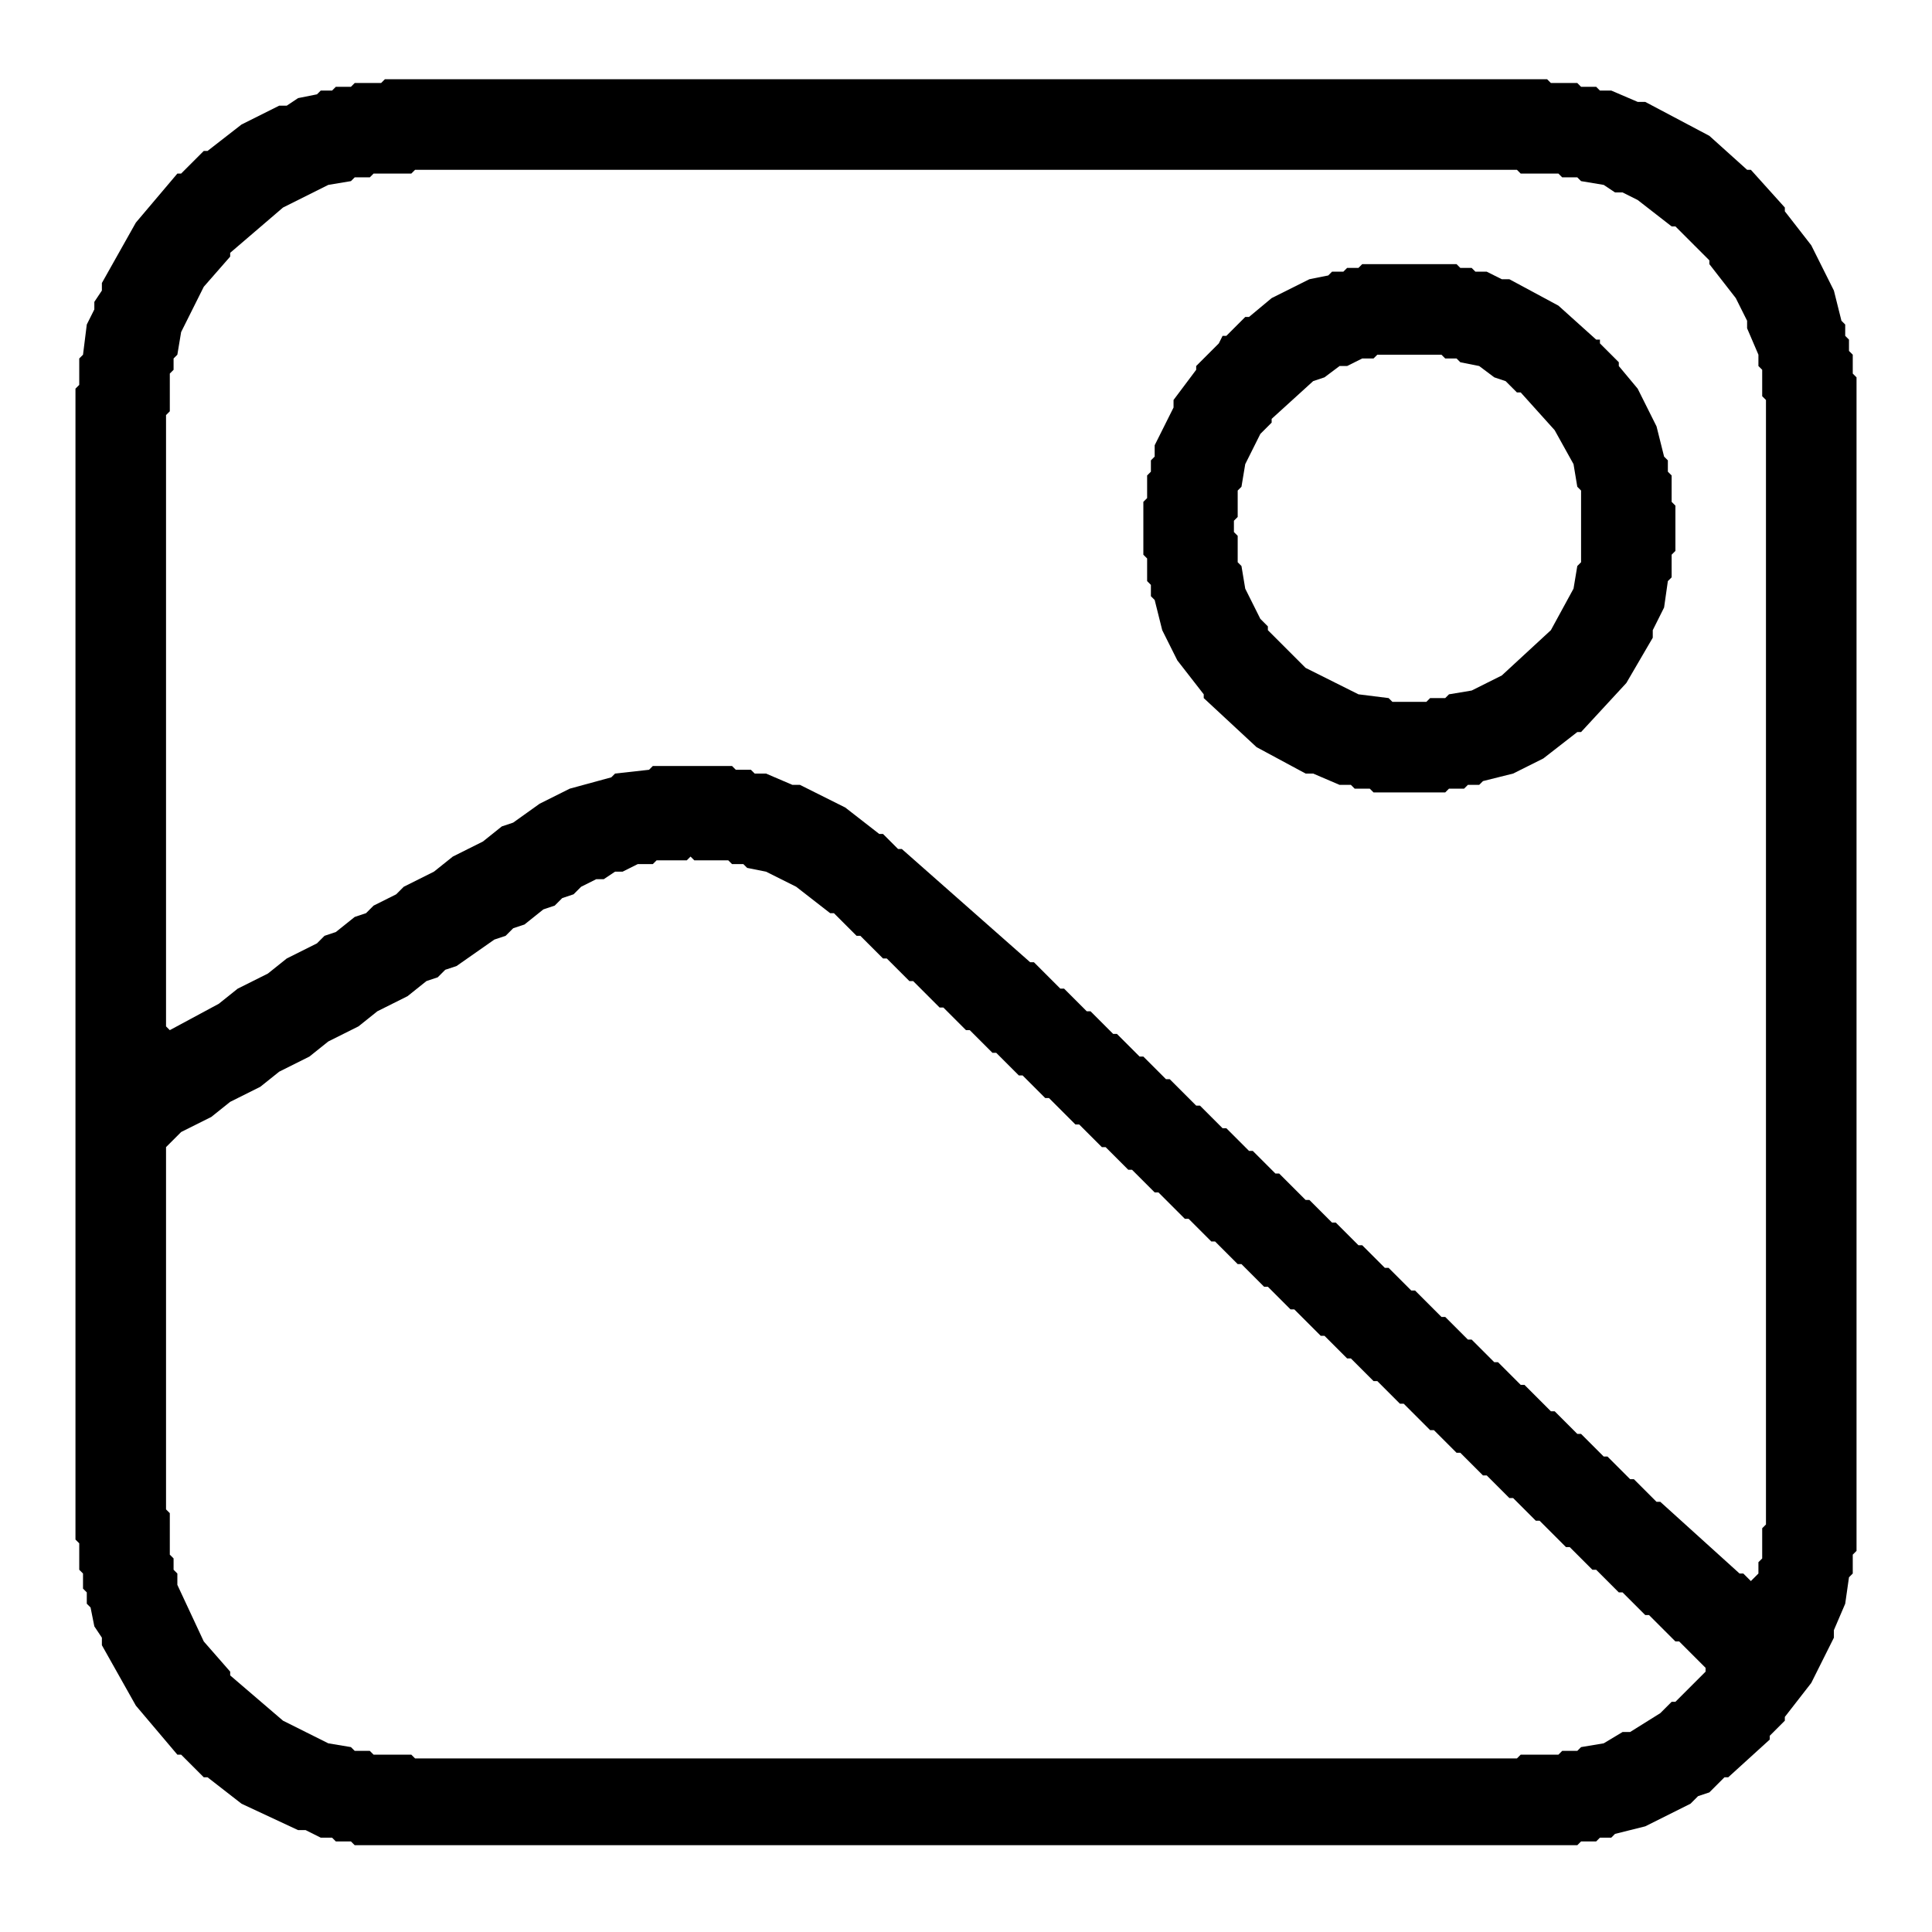
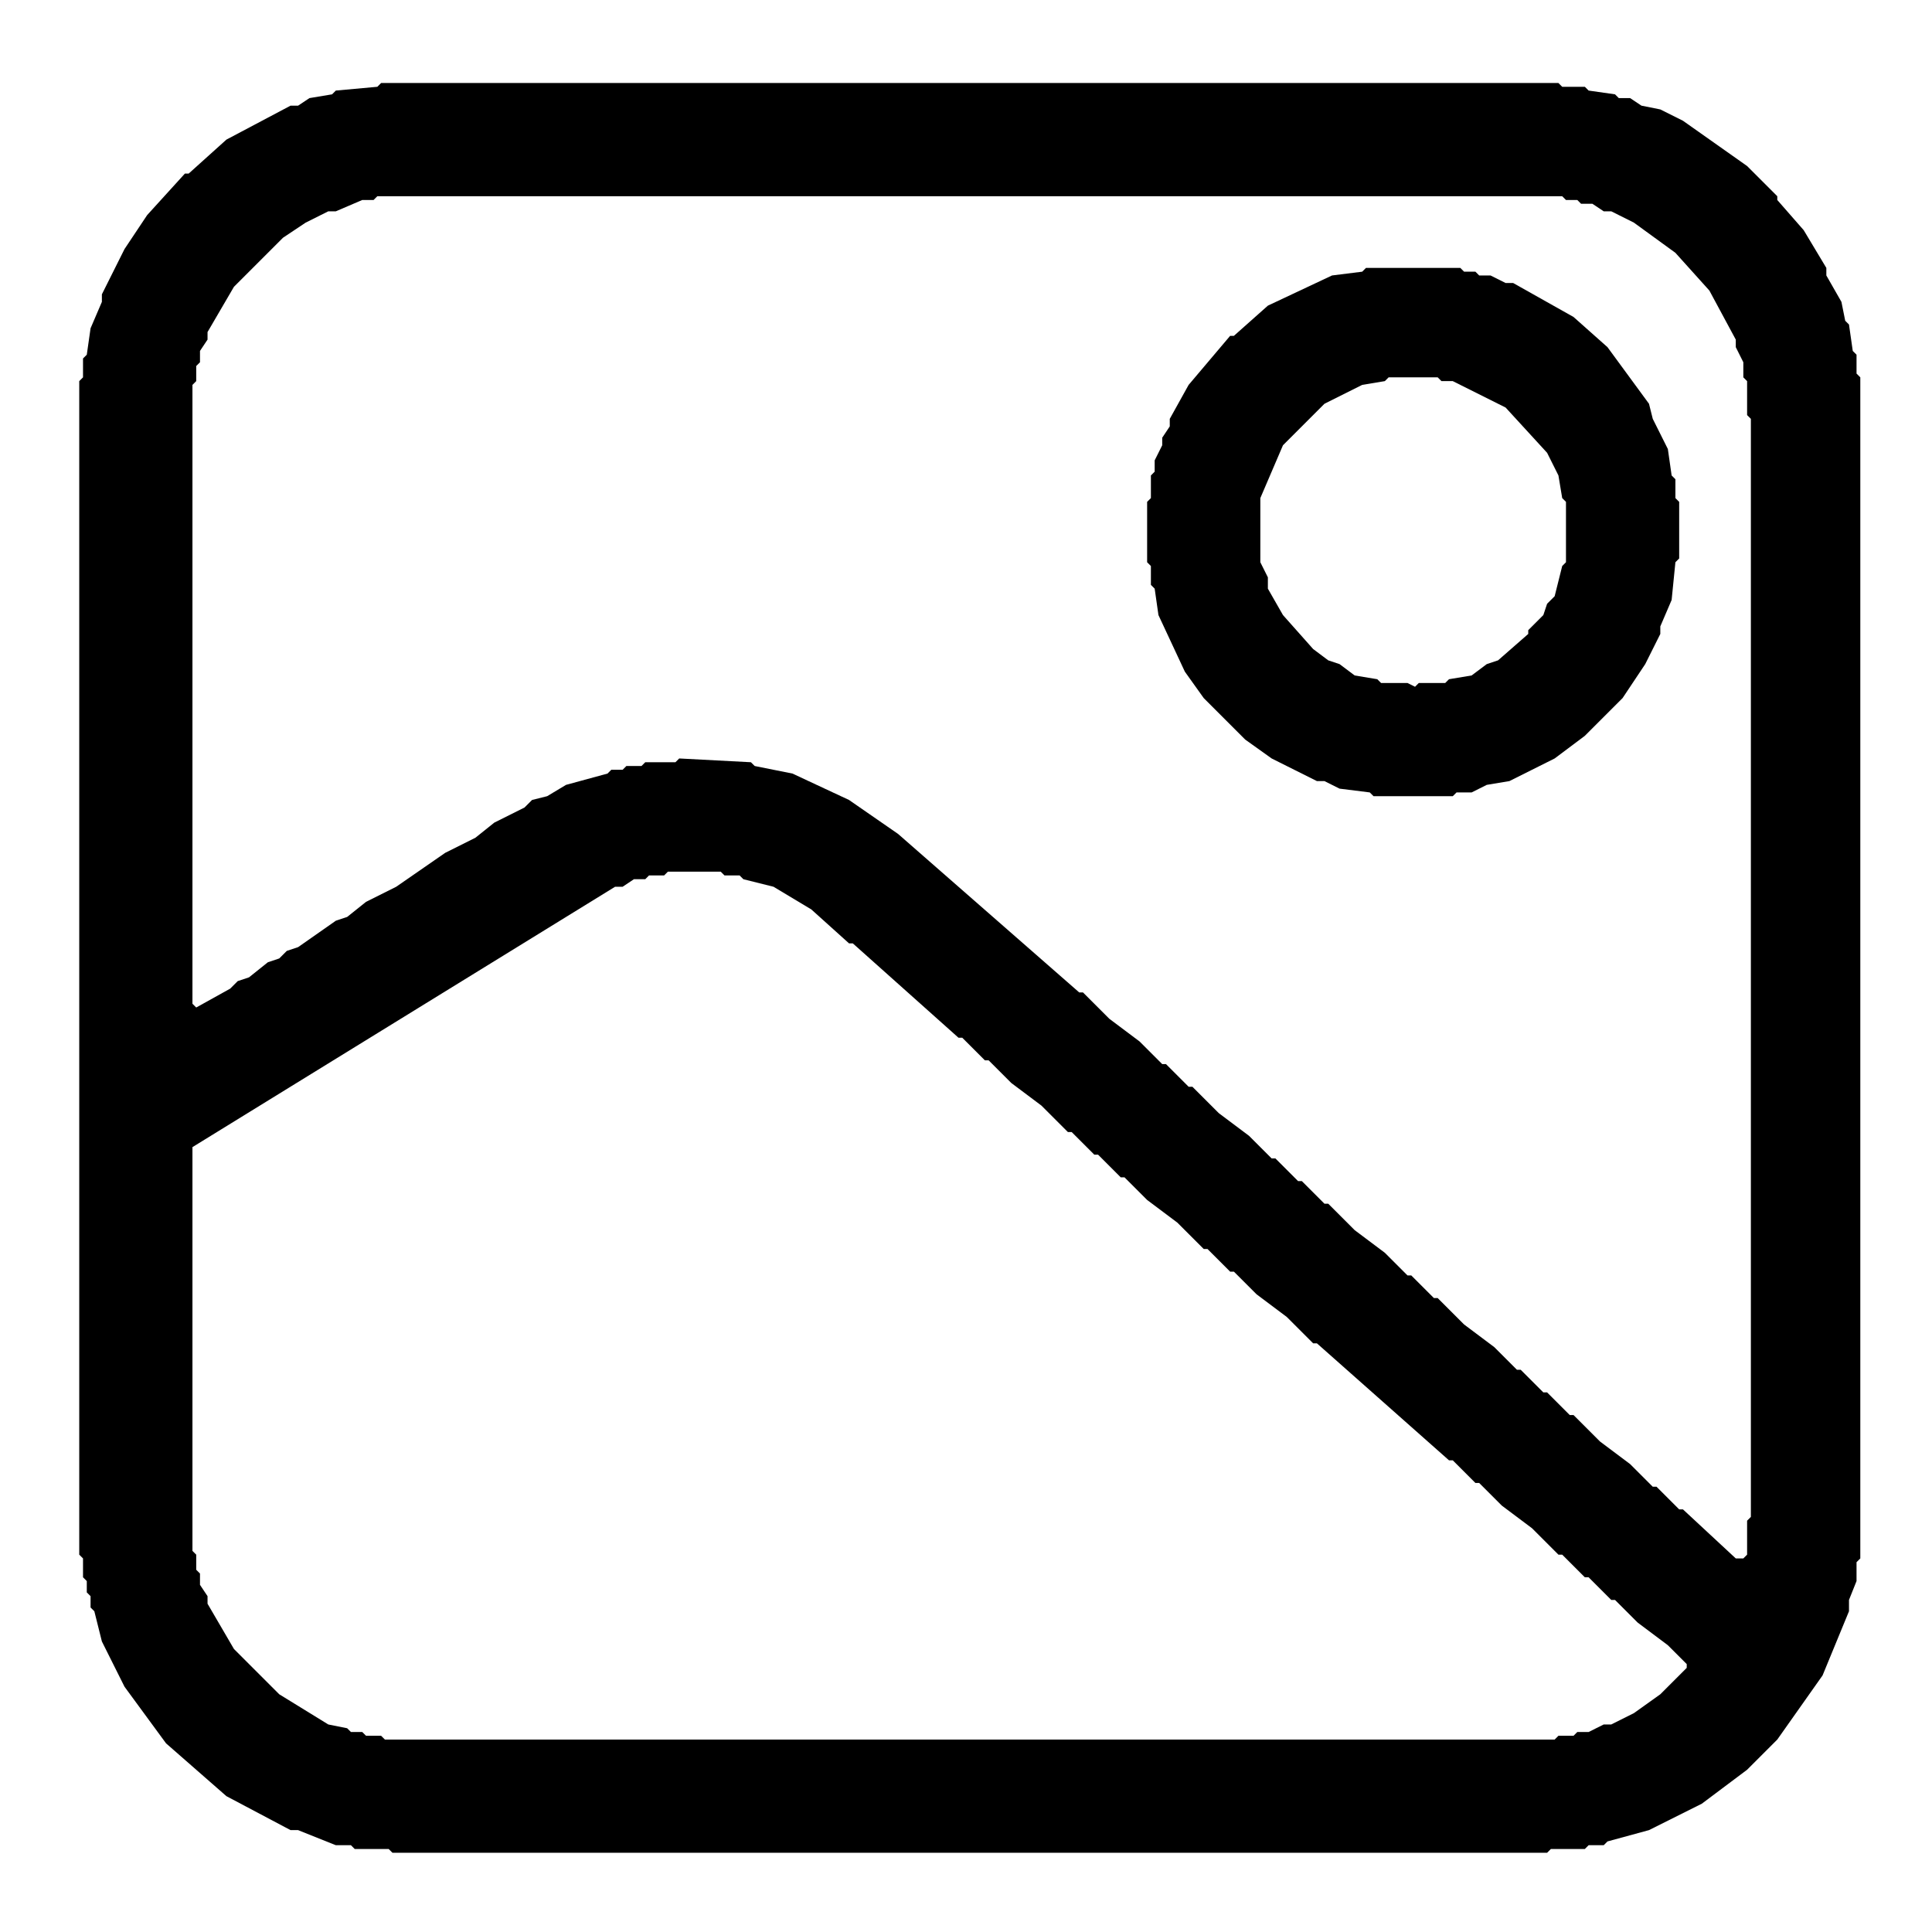
- <svg xmlns="http://www.w3.org/2000/svg" width="512" height="512" viewBox="0 0 512 512" fill="#000000" shape-rendering="geometricPrecision">
-   <path fill-rule="evenodd" clip-rule="evenodd" d="M 47 46 L 36 59 L 27 75 L 27 77 L 25 80 L 25 82 L 23 86 L 22 94 L 21 95 L 21 102 L 20 103 L 20 408 L 21 409 L 21 416 L 22 417 L 22 421 L 23 422 L 23 425 L 24 426 L 25 431 L 27 434 L 27 436 L 36 452 L 47 465 L 48 465 L 54 471 L 55 471 L 64 478 L 79 485 L 81 485 L 85 487 L 88 487 L 89 488 L 93 488 L 94 489 L 418 489 L 419 488 L 423 488 L 424 487 L 427 487 L 428 486 L 436 484 L 448 478 L 450 476 L 453 475 L 457 471 L 458 471 L 469 461 L 469 460 L 473 456 L 473 455 L 480 446 L 486 434 L 486 432 L 489 425 L 490 418 L 491 417 L 491 412 L 492 411 L 492 100 L 491 99 L 491 94 L 490 93 L 490 90 L 489 89 L 489 86 L 488 85 L 486 77 L 480 65 L 473 56 L 473 55 L 464 45 L 463 45 L 453 36 L 436 27 L 434 27 L 427 24 L 424 24 L 423 23 L 419 23 L 418 22 L 411 22 L 410 21 L 102 21 L 101 22 L 94 22 L 93 23 L 89 23 L 88 24 L 85 24 L 84 25 L 79 26 L 76 28 L 74 28 L 64 33 L 55 40 L 54 40 L 48 46 Z M 44 304 L 48 300 L 56 296 L 61 292 L 69 288 L 74 284 L 82 280 L 87 276 L 95 272 L 100 268 L 108 264 L 113 260 L 116 259 L 118 257 L 121 256 L 131 249 L 134 248 L 136 246 L 139 245 L 144 241 L 147 240 L 149 238 L 152 237 L 154 235 L 158 233 L 160 233 L 163 231 L 165 231 L 169 229 L 173 229 L 174 228 L 182 228 L 183 227 L 184 228 L 193 228 L 194 229 L 197 229 L 198 230 L 203 231 L 211 235 L 220 242 L 221 242 L 227 248 L 228 248 L 234 254 L 235 254 L 241 260 L 242 260 L 249 267 L 250 267 L 256 273 L 257 273 L 263 279 L 264 279 L 270 285 L 271 285 L 277 291 L 278 291 L 285 298 L 286 298 L 292 304 L 293 304 L 299 310 L 300 310 L 306 316 L 307 316 L 314 323 L 315 323 L 321 329 L 322 329 L 328 335 L 329 335 L 335 341 L 336 341 L 342 347 L 343 347 L 350 354 L 351 354 L 357 360 L 358 360 L 364 366 L 365 366 L 371 372 L 372 372 L 379 379 L 380 379 L 386 385 L 387 385 L 393 391 L 394 391 L 400 397 L 401 397 L 407 403 L 408 403 L 415 410 L 416 410 L 422 416 L 423 416 L 429 422 L 430 422 L 436 428 L 437 428 L 444 435 L 445 435 L 452 442 L 452 443 L 444 451 L 443 451 L 440 454 L 432 459 L 430 459 L 425 462 L 419 463 L 418 464 L 414 464 L 413 465 L 403 465 L 402 466 L 110 466 L 109 465 L 99 465 L 98 464 L 94 464 L 93 463 L 87 462 L 75 456 L 61 444 L 61 443 L 54 435 L 47 420 L 47 417 L 46 416 L 46 413 L 45 412 L 45 401 L 44 400 Z M 61 67 L 75 55 L 87 49 L 93 48 L 94 47 L 98 47 L 99 46 L 109 46 L 110 45 L 402 45 L 403 46 L 413 46 L 414 47 L 418 47 L 419 48 L 425 49 L 428 51 L 430 51 L 434 53 L 443 60 L 444 60 L 453 69 L 453 70 L 460 79 L 463 85 L 463 87 L 466 94 L 466 97 L 467 98 L 467 105 L 468 106 L 468 404 L 467 405 L 467 413 L 466 414 L 466 417 L 464 419 L 462 417 L 461 417 L 440 398 L 439 398 L 433 392 L 432 392 L 426 386 L 425 386 L 419 380 L 418 380 L 412 374 L 411 374 L 404 367 L 403 367 L 397 361 L 396 361 L 390 355 L 389 355 L 383 349 L 382 349 L 375 342 L 374 342 L 368 336 L 367 336 L 361 330 L 360 330 L 354 324 L 353 324 L 347 318 L 346 318 L 339 311 L 338 311 L 332 305 L 331 305 L 325 299 L 324 299 L 318 293 L 317 293 L 310 286 L 309 286 L 303 280 L 302 280 L 296 274 L 295 274 L 289 268 L 288 268 L 282 262 L 281 262 L 274 255 L 273 255 L 239 225 L 238 225 L 234 221 L 233 221 L 224 214 L 212 208 L 210 208 L 203 205 L 200 205 L 199 204 L 195 204 L 194 203 L 173 203 L 172 204 L 163 205 L 162 206 L 151 209 L 143 213 L 136 218 L 133 219 L 128 223 L 120 227 L 115 231 L 107 235 L 105 237 L 99 240 L 97 242 L 94 243 L 89 247 L 86 248 L 84 250 L 76 254 L 71 258 L 63 262 L 58 266 L 45 273 L 44 272 L 44 110 L 45 109 L 45 99 L 46 98 L 46 95 L 47 94 L 48 88 L 54 76 L 61 68 Z M 361 70 L 360 71 L 357 71 L 356 72 L 353 72 L 352 73 L 347 74 L 337 79 L 331 84 L 330 84 L 325 89 L 324 89 L 323 91 L 317 97 L 317 98 L 311 106 L 311 108 L 306 118 L 306 121 L 305 122 L 305 125 L 304 126 L 304 132 L 303 133 L 303 147 L 304 148 L 304 154 L 305 155 L 305 158 L 306 159 L 308 167 L 312 175 L 319 184 L 319 185 L 333 198 L 346 205 L 348 205 L 355 208 L 358 208 L 359 209 L 363 209 L 364 210 L 383 210 L 384 209 L 388 209 L 389 208 L 392 208 L 393 207 L 401 205 L 409 201 L 418 194 L 419 194 L 431 181 L 438 169 L 438 167 L 441 161 L 442 154 L 443 153 L 443 147 L 444 146 L 444 134 L 443 133 L 443 126 L 442 125 L 442 122 L 441 121 L 439 113 L 434 103 L 429 97 L 429 96 L 424 91 L 424 90 L 423 90 L 413 81 L 400 74 L 398 74 L 394 72 L 391 72 L 390 71 L 387 71 L 386 70 Z M 365 94 L 382 94 L 383 95 L 386 95 L 387 96 L 392 97 L 396 100 L 399 101 L 402 104 L 403 104 L 412 114 L 417 123 L 418 129 L 419 130 L 419 149 L 418 150 L 417 156 L 411 167 L 398 179 L 390 183 L 384 184 L 383 185 L 379 185 L 378 186 L 369 186 L 368 185 L 360 184 L 346 177 L 336 167 L 336 166 L 334 164 L 330 156 L 329 150 L 328 149 L 328 142 L 327 141 L 327 138 L 328 137 L 328 130 L 329 129 L 330 123 L 334 115 L 337 112 L 337 111 L 348 101 L 351 100 L 355 97 L 357 97 L 361 95 L 364 95 Z" />
+ <svg xmlns="http://www.w3.org/2000/svg" width="512" height="512" viewBox="0 0 512 512">
+   <path d="M51 304 L163 235 L165 235 L168 233 L171 233 L172 232 L176 232 L177 231 L191 231 L192 232 L196 232 L197 233 L205 235 L215 241 L225 250 L226 250 L254 275 L255 275 L261 281 L262 281 L268 287 L276 293 L283 300 L284 300 L290 306 L291 306 L297 312 L298 312 L304 318 L312 324 L319 331 L320 331 L326 337 L327 337 L333 343 L341 349 L348 356 L349 356 L384 387 L385 387 L391 393 L392 393 L398 399 L406 405 L413 412 L414 412 L420 418 L421 418 L427 424 L428 424 L434 430 L442 436 L447 441 L447 442 L440 449 L433 454 L427 457 L425 457 L421 459 L418 459 L417 460 L413 460 L412 461 L102 461 L101 460 L97 460 L96 459 L93 459 L92 458 L87 457 L74 449 L62 437 L55 425 L55 423 L53 420 L53 417 L52 416 L52 412 L51 411 Z M368 100 L381 100 L382 101 L385 101 L399 108 L410 120 L413 126 L414 132 L415 133 L415 149 L414 150 L412 158 L410 160 L409 163 L405 167 L405 168 L397 175 L394 176 L390 179 L384 180 L383 181 L376 181 L375 182 L373 181 L366 181 L365 180 L359 179 L355 176 L352 175 L348 172 L340 163 L336 156 L336 153 L334 149 L334 132 L340 118 L351 107 L361 102 L367 101 Z M362 71 L361 72 L353 73 L336 81 L327 89 L326 89 L315 102 L310 111 L310 113 L308 116 L308 118 L306 122 L306 125 L305 126 L305 132 L304 133 L304 149 L305 150 L305 155 L306 156 L307 163 L314 178 L319 185 L330 196 L337 201 L349 207 L351 207 L355 209 L363 210 L364 211 L385 211 L386 210 L390 210 L394 208 L400 207 L412 201 L420 195 L430 185 L436 176 L440 168 L440 166 L443 159 L444 149 L445 148 L445 133 L444 132 L444 127 L443 126 L442 119 L438 111 L437 107 L426 92 L417 84 L401 75 L399 75 L395 73 L392 73 L391 72 L388 72 L387 71 Z M62 76 L75 63 L81 59 L87 56 L89 56 L96 53 L99 53 L100 52 L414 52 L415 53 L418 53 L419 54 L422 54 L425 56 L427 56 L433 59 L444 67 L453 77 L460 90 L460 92 L462 96 L462 100 L463 101 L463 110 L464 111 L464 402 L463 403 L463 412 L462 413 L460 413 L446 400 L445 400 L439 394 L438 394 L432 388 L424 382 L417 375 L416 375 L410 369 L409 369 L403 363 L402 363 L396 357 L388 351 L381 344 L380 344 L374 338 L373 338 L367 332 L359 326 L352 319 L351 319 L345 313 L344 313 L338 307 L337 307 L331 301 L323 295 L316 288 L315 288 L309 282 L308 282 L302 276 L294 270 L287 263 L286 263 L238 221 L225 212 L210 205 L200 203 L199 202 L180 201 L179 202 L171 202 L170 203 L166 203 L165 204 L162 204 L161 205 L150 208 L145 211 L141 212 L139 214 L131 218 L126 222 L118 226 L105 235 L97 239 L92 243 L89 244 L79 251 L76 252 L74 254 L71 255 L66 259 L63 260 L61 262 L52 267 L51 266 L51 102 L52 101 L52 97 L53 96 L53 93 L55 90 L55 88 Z M49 46 L39 57 L33 66 L27 78 L27 80 L24 87 L23 94 L22 95 L22 100 L21 101 L21 412 L22 413 L22 418 L23 419 L23 422 L24 423 L24 426 L25 427 L27 435 L33 447 L44 462 L60 476 L77 485 L79 485 L89 489 L93 489 L94 490 L103 490 L104 491 L410 491 L411 490 L420 490 L421 489 L425 489 L426 488 L437 485 L451 478 L463 469 L471 461 L483 444 L490 427 L490 424 L492 419 L492 414 L493 413 L493 100 L492 99 L492 94 L491 93 L490 86 L489 85 L488 80 L484 73 L484 71 L478 61 L471 53 L471 52 L463 44 L446 32 L440 29 L435 28 L432 26 L429 26 L428 25 L421 24 L420 23 L414 23 L413 22 L101 22 L100 23 L89 24 L88 25 L82 26 L79 28 L77 28 L60 37 L50 46 Z" fill="#000000" fill-rule="evenodd" clip-rule="evenodd" />
</svg>
